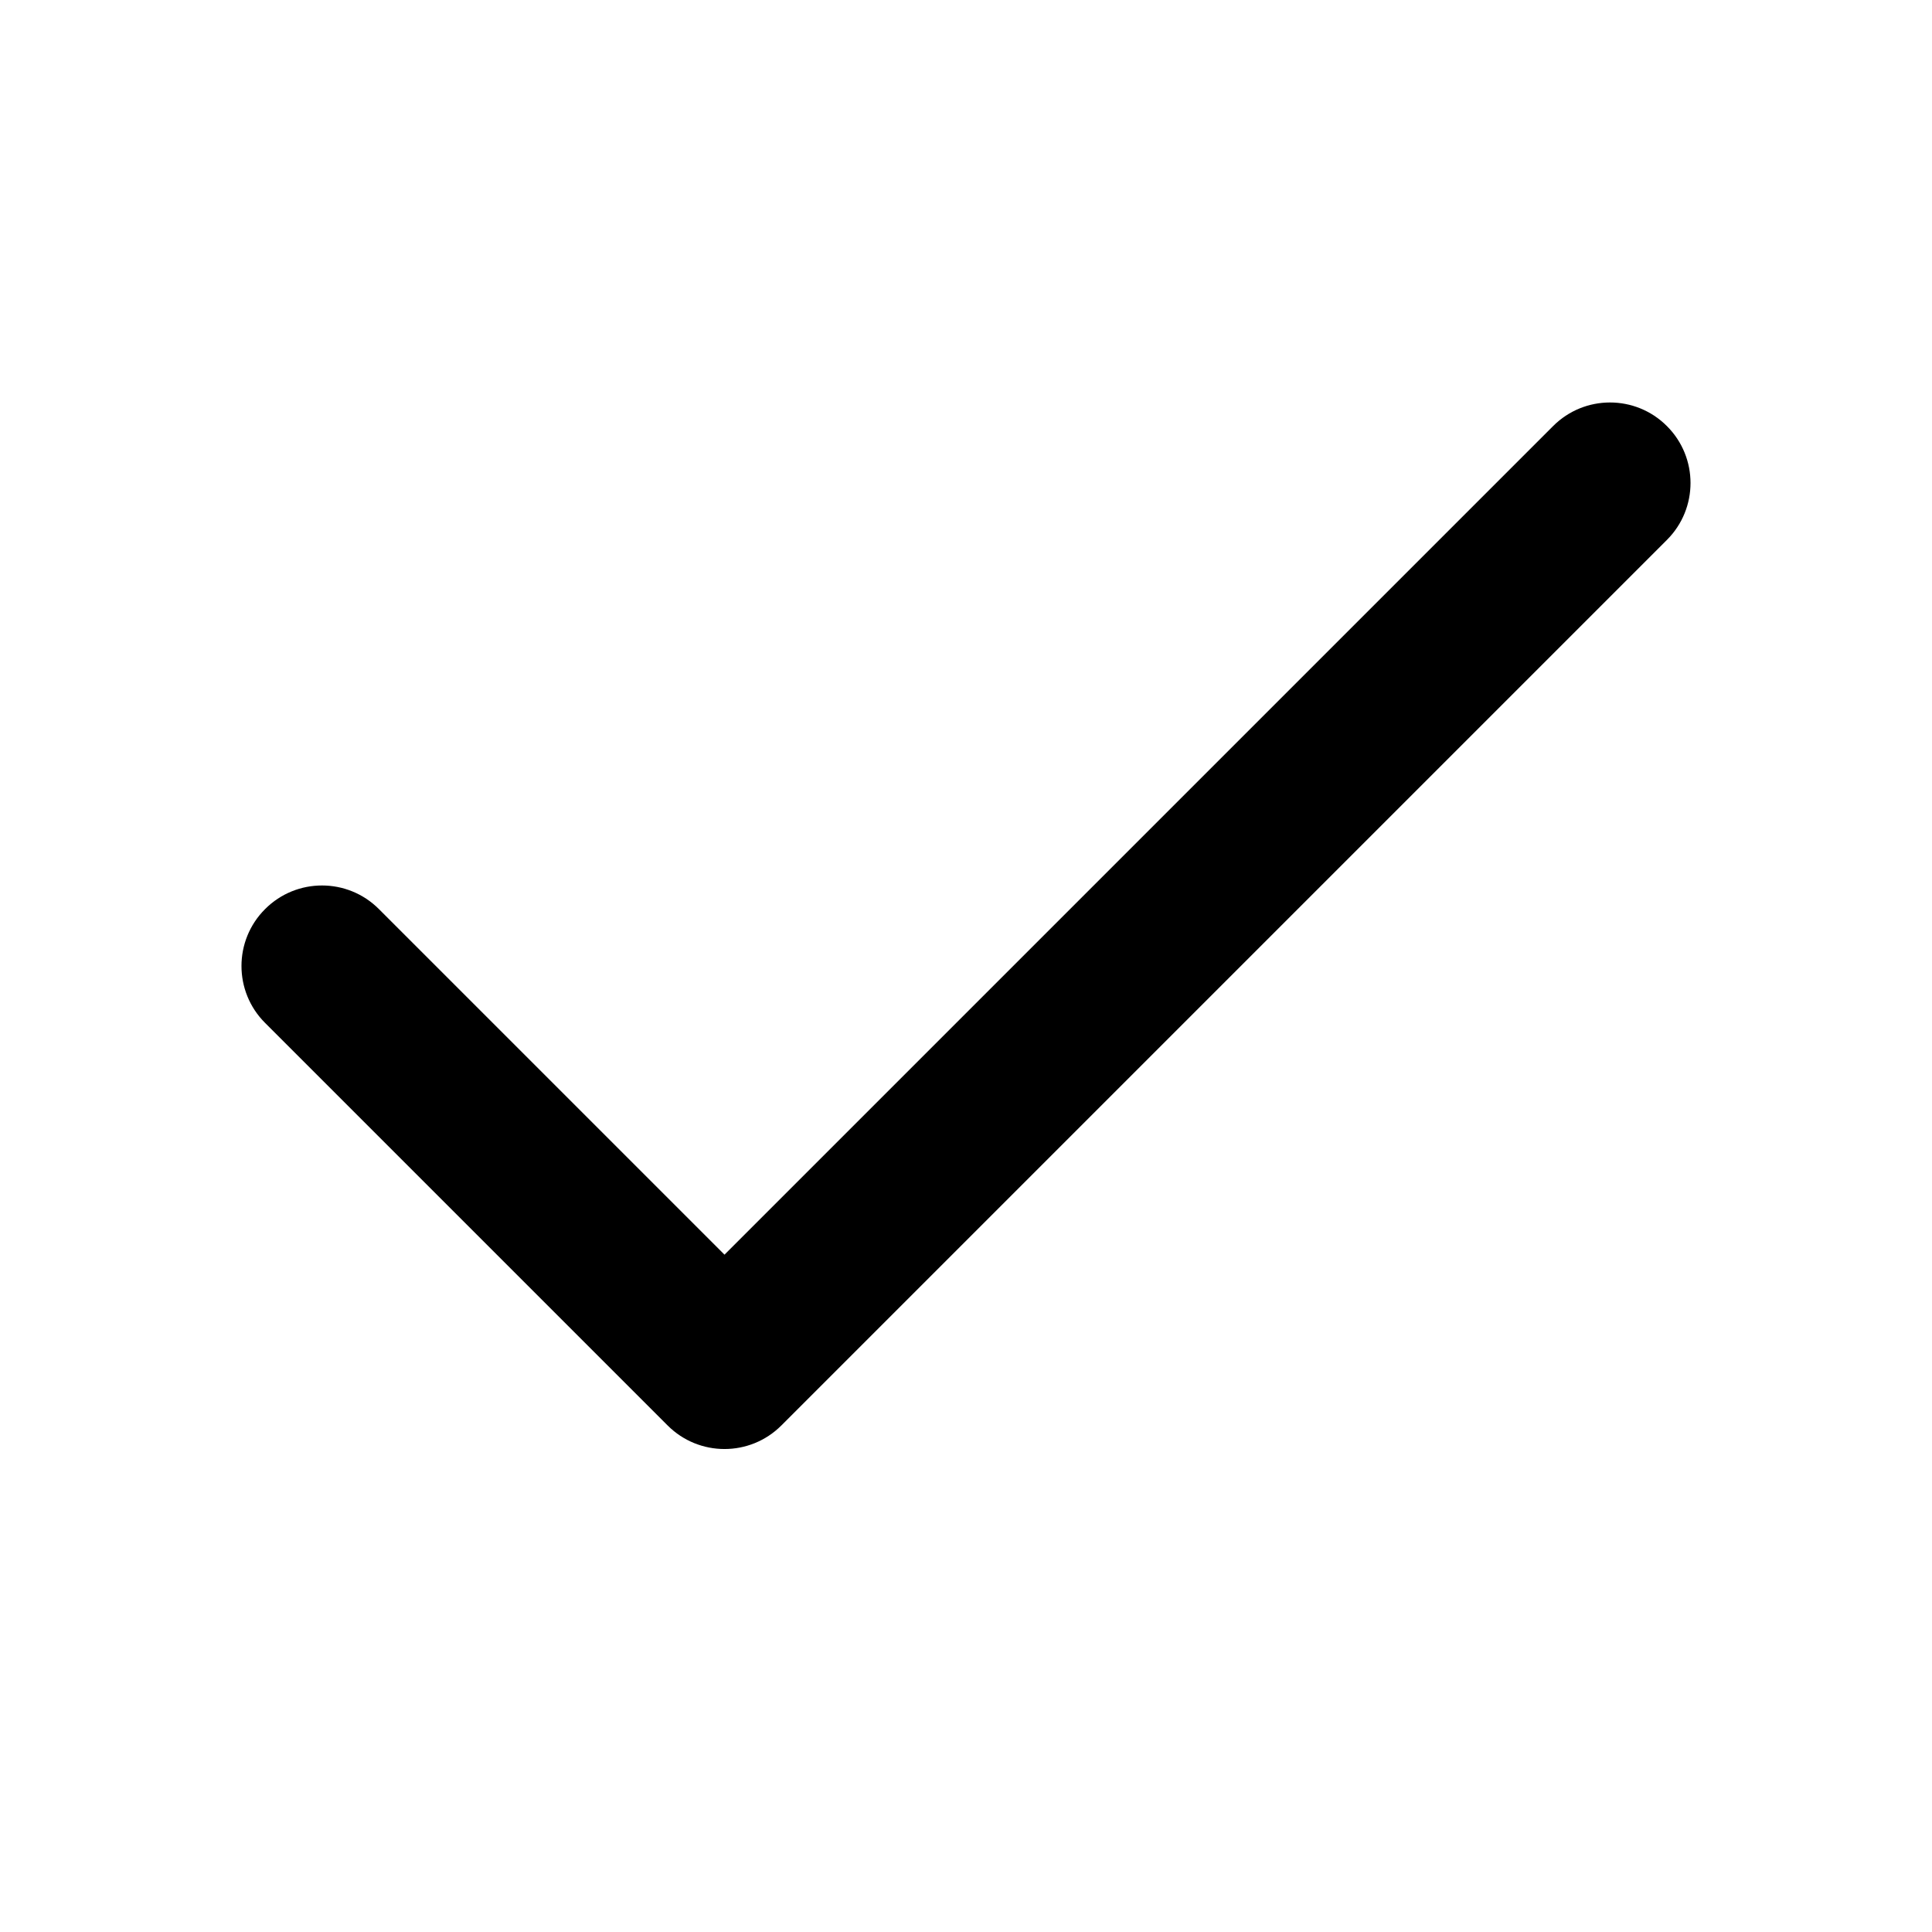
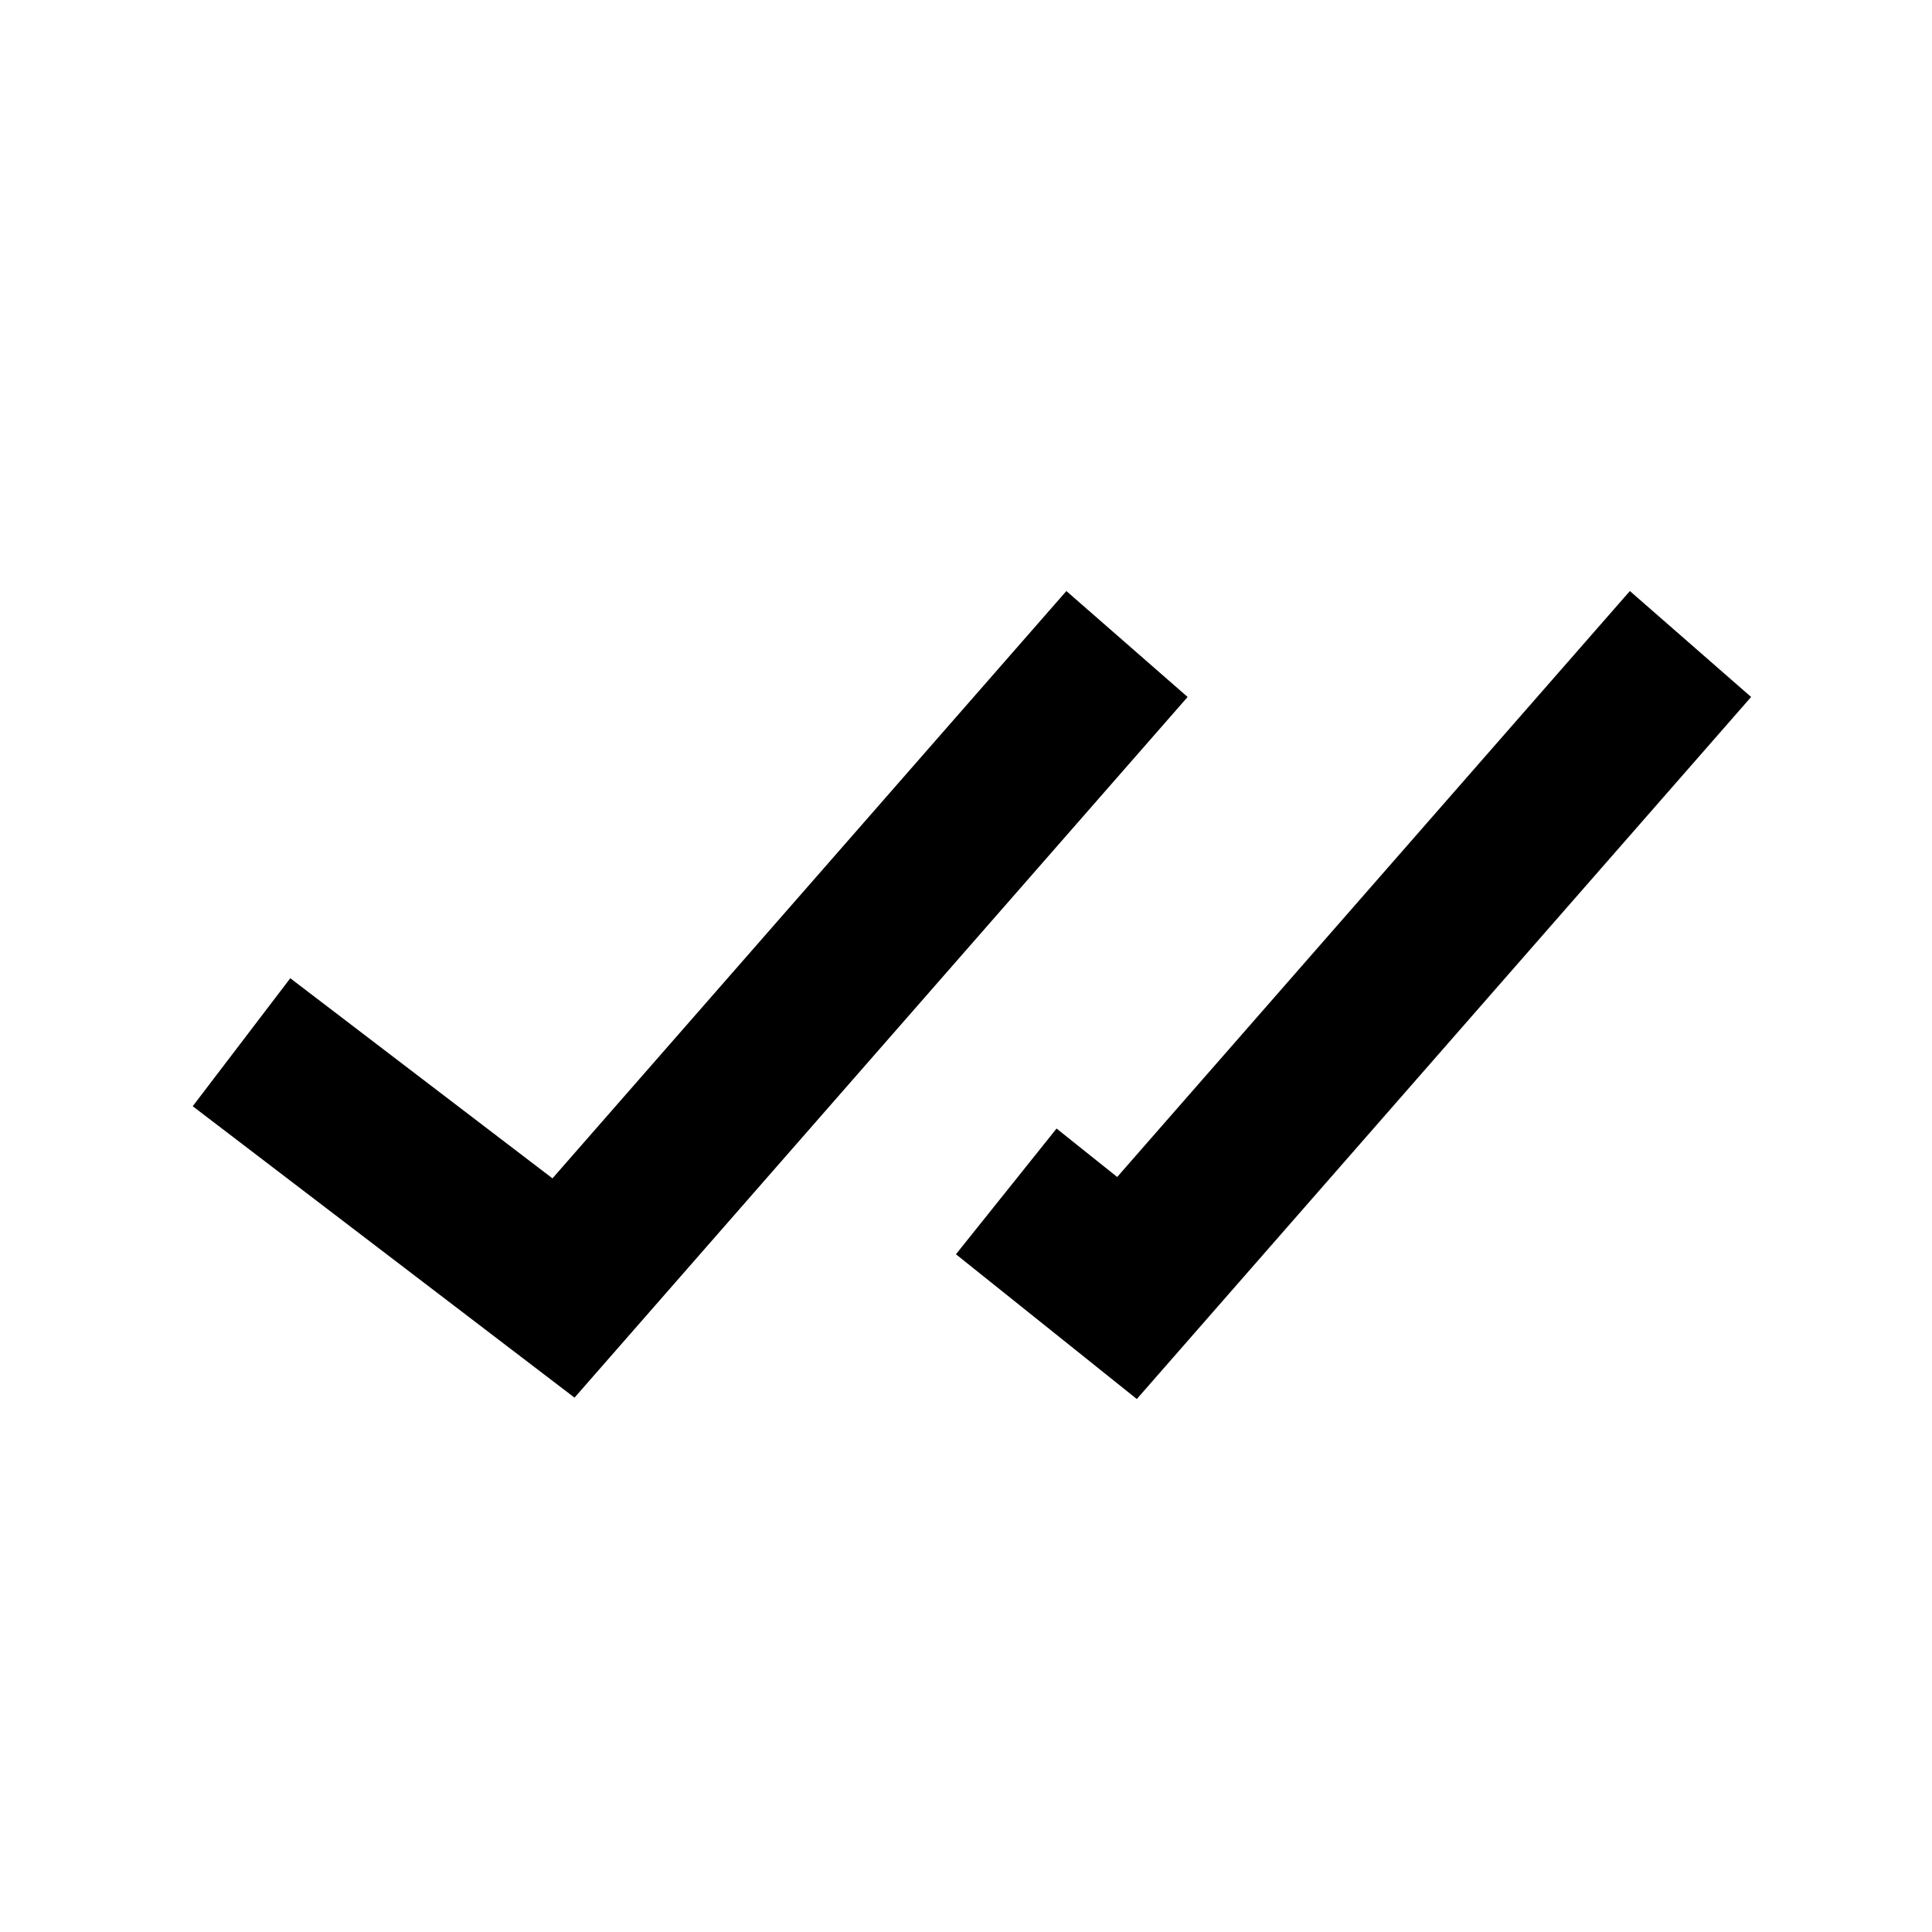
- <svg xmlns="http://www.w3.org/2000/svg" width="24" height="24" viewBox="0 0 24 24" fill="none">
-   <path fill-rule="evenodd" clip-rule="evenodd" d="M20.707 6.707C21.098 6.317 21.098 5.683 20.707 5.293C20.317 4.902 19.683 4.902 19.293 5.293L9 15.586L4.707 11.293C4.317 10.902 3.683 10.902 3.293 11.293C2.902 11.683 2.902 12.317 3.293 12.707L8.293 17.707C8.683 18.098 9.317 18.098 9.707 17.707L20.707 6.707Z" fill="black" />
+ <svg xmlns="http://www.w3.org/2000/svg" width="24" height="24" viewBox="0 0 24 24" style="fill: rgba(0, 0, 0, 1);transform: ;msFilter:;">
+   <path d="m2.394 13.742 4.743 3.62 7.616-8.704-1.506-1.316-6.384 7.296-3.257-2.486zm19.359-5.084-1.506-1.316-6.369 7.279-.753-.602-1.25 1.562 2.247 1.798z" />
</svg>
